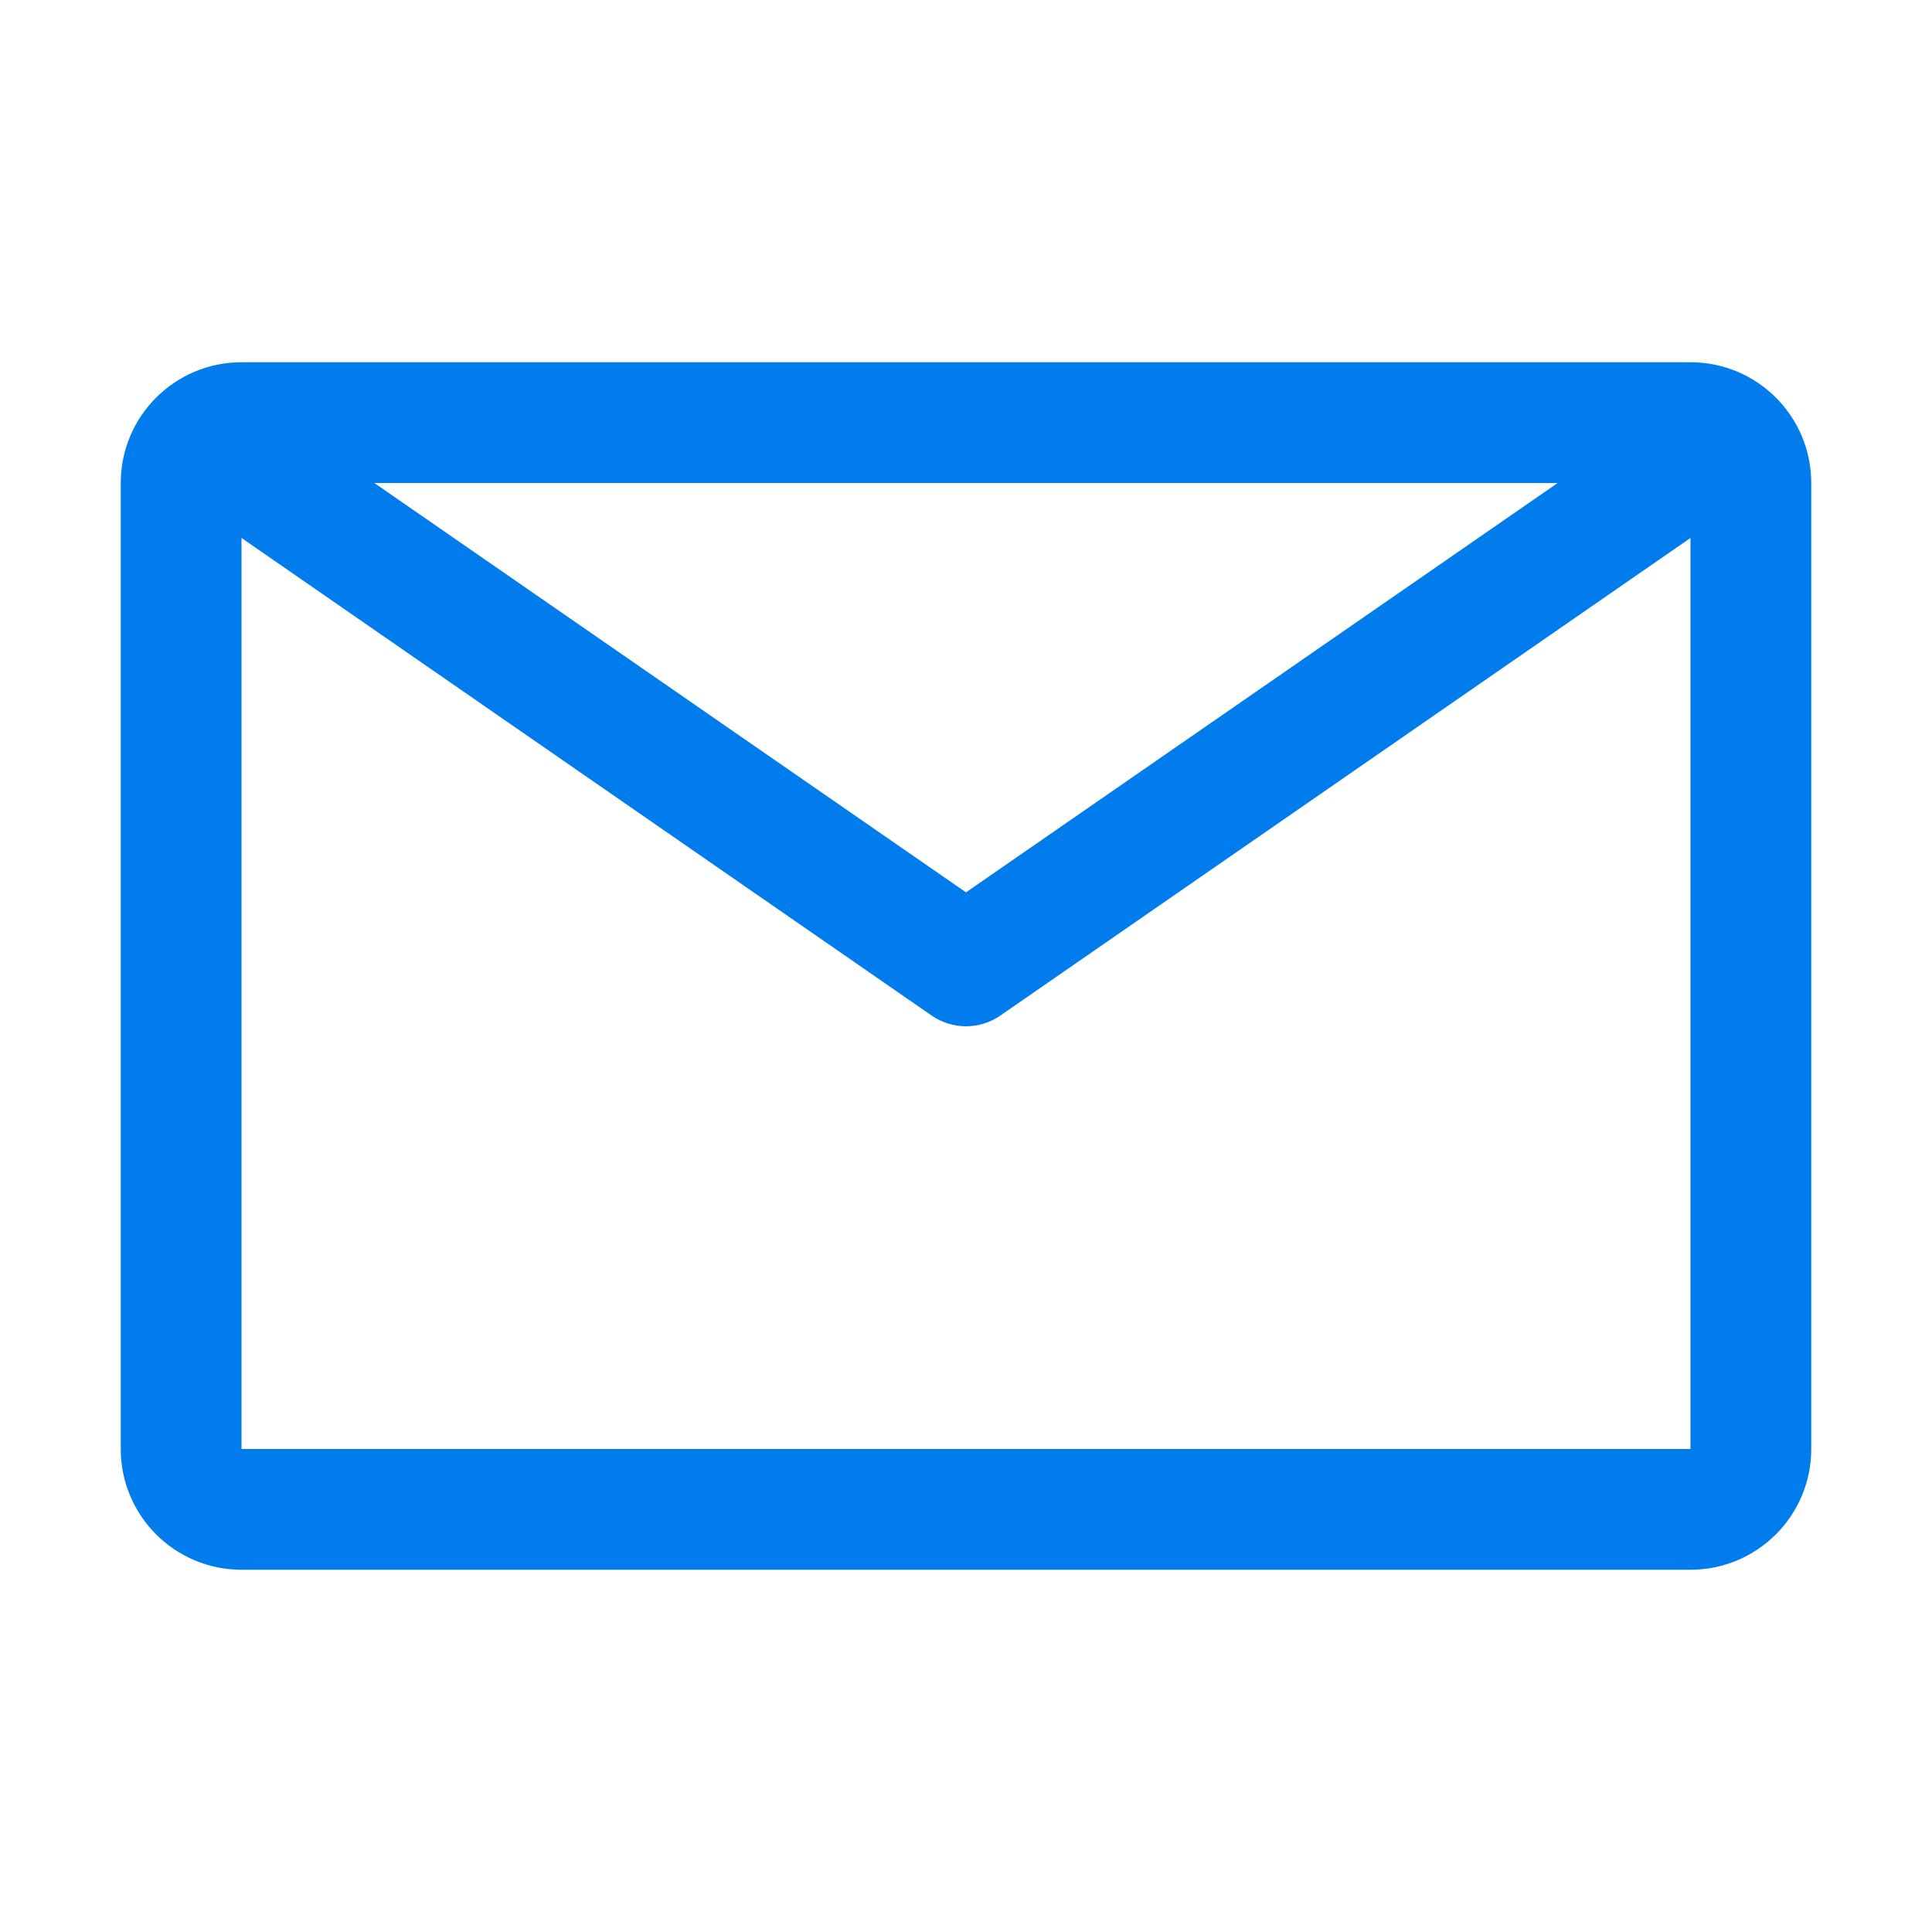
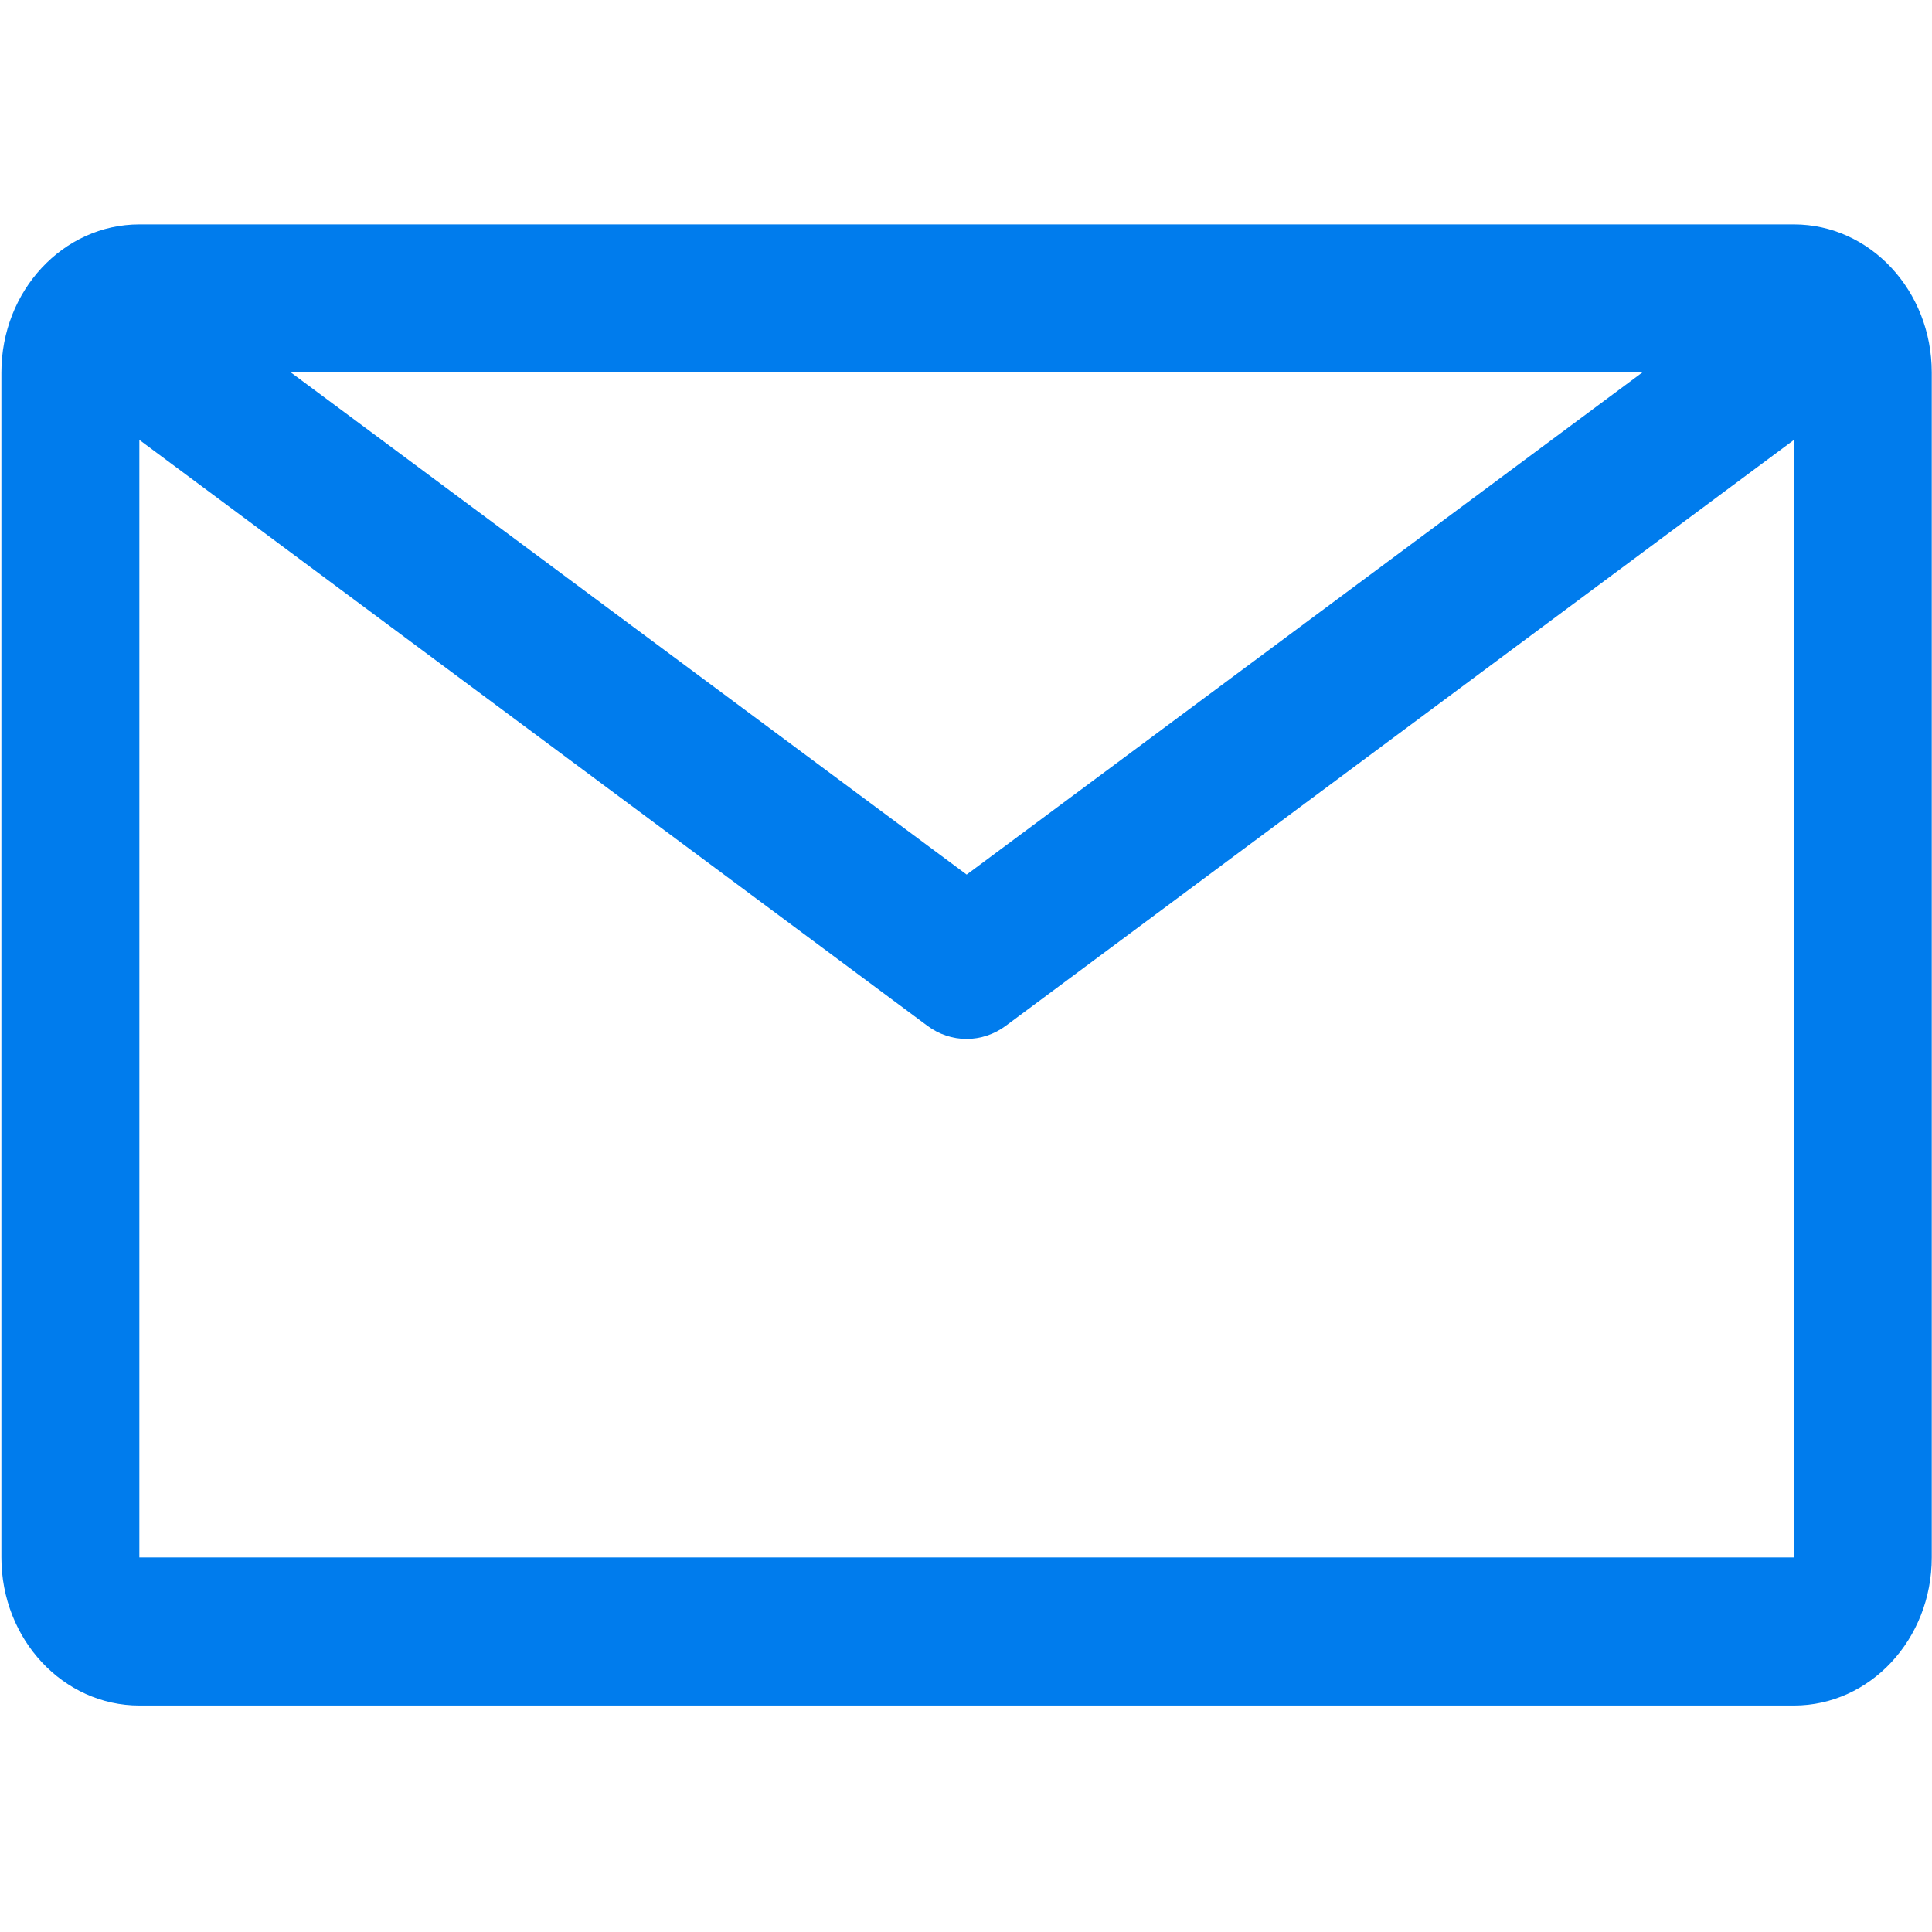
<svg xmlns="http://www.w3.org/2000/svg" id="icon" viewBox="0 0 32 32">
  <defs>
    <style>.cls-1{fill:none;}</style>
  </defs>
-   <path d="M28,6H4A2,2,0,0,0,2,8V24a2,2,0,0,0,2,2H28a2,2,0,0,0,2-2V8A2,2,0,0,0,28,6ZM25.8,8,16,14.78,6.2,8ZM4,24V8.91l11.43,7.91a1,1,0,0,0,1.14,0L28,8.91V24Z" fill="#007CED" transform="translate(0)" />
+   <path d="M 29.714 3.717 L 2.308 3.717 C 1.046 3.717 0.023 4.815 0.023 6.17 L 0.023 25.796 C 0.023 27.152 1.046 28.249 2.308 28.249 L 29.714 28.249 C 30.974 28.249 31.996 27.152 31.996 25.796 L 31.996 6.17 C 31.996 4.815 30.974 3.717 29.714 3.717 Z M 27.201 6.17 L 16.011 14.486 L 4.819 6.17 L 27.201 6.17 Z M 2.308 25.796 L 2.308 7.286 L 15.359 16.989 C 15.749 17.281 16.27 17.281 16.661 16.989 L 29.714 7.286 L 29.714 25.796 L 2.308 25.796 Z" fill="#007CED" style="" />
  <rect id="_Transparent_Rectangle_" data-name="&lt;Transparent Rectangle&gt;" class="cls-1" width="32" height="32" />
</svg>
